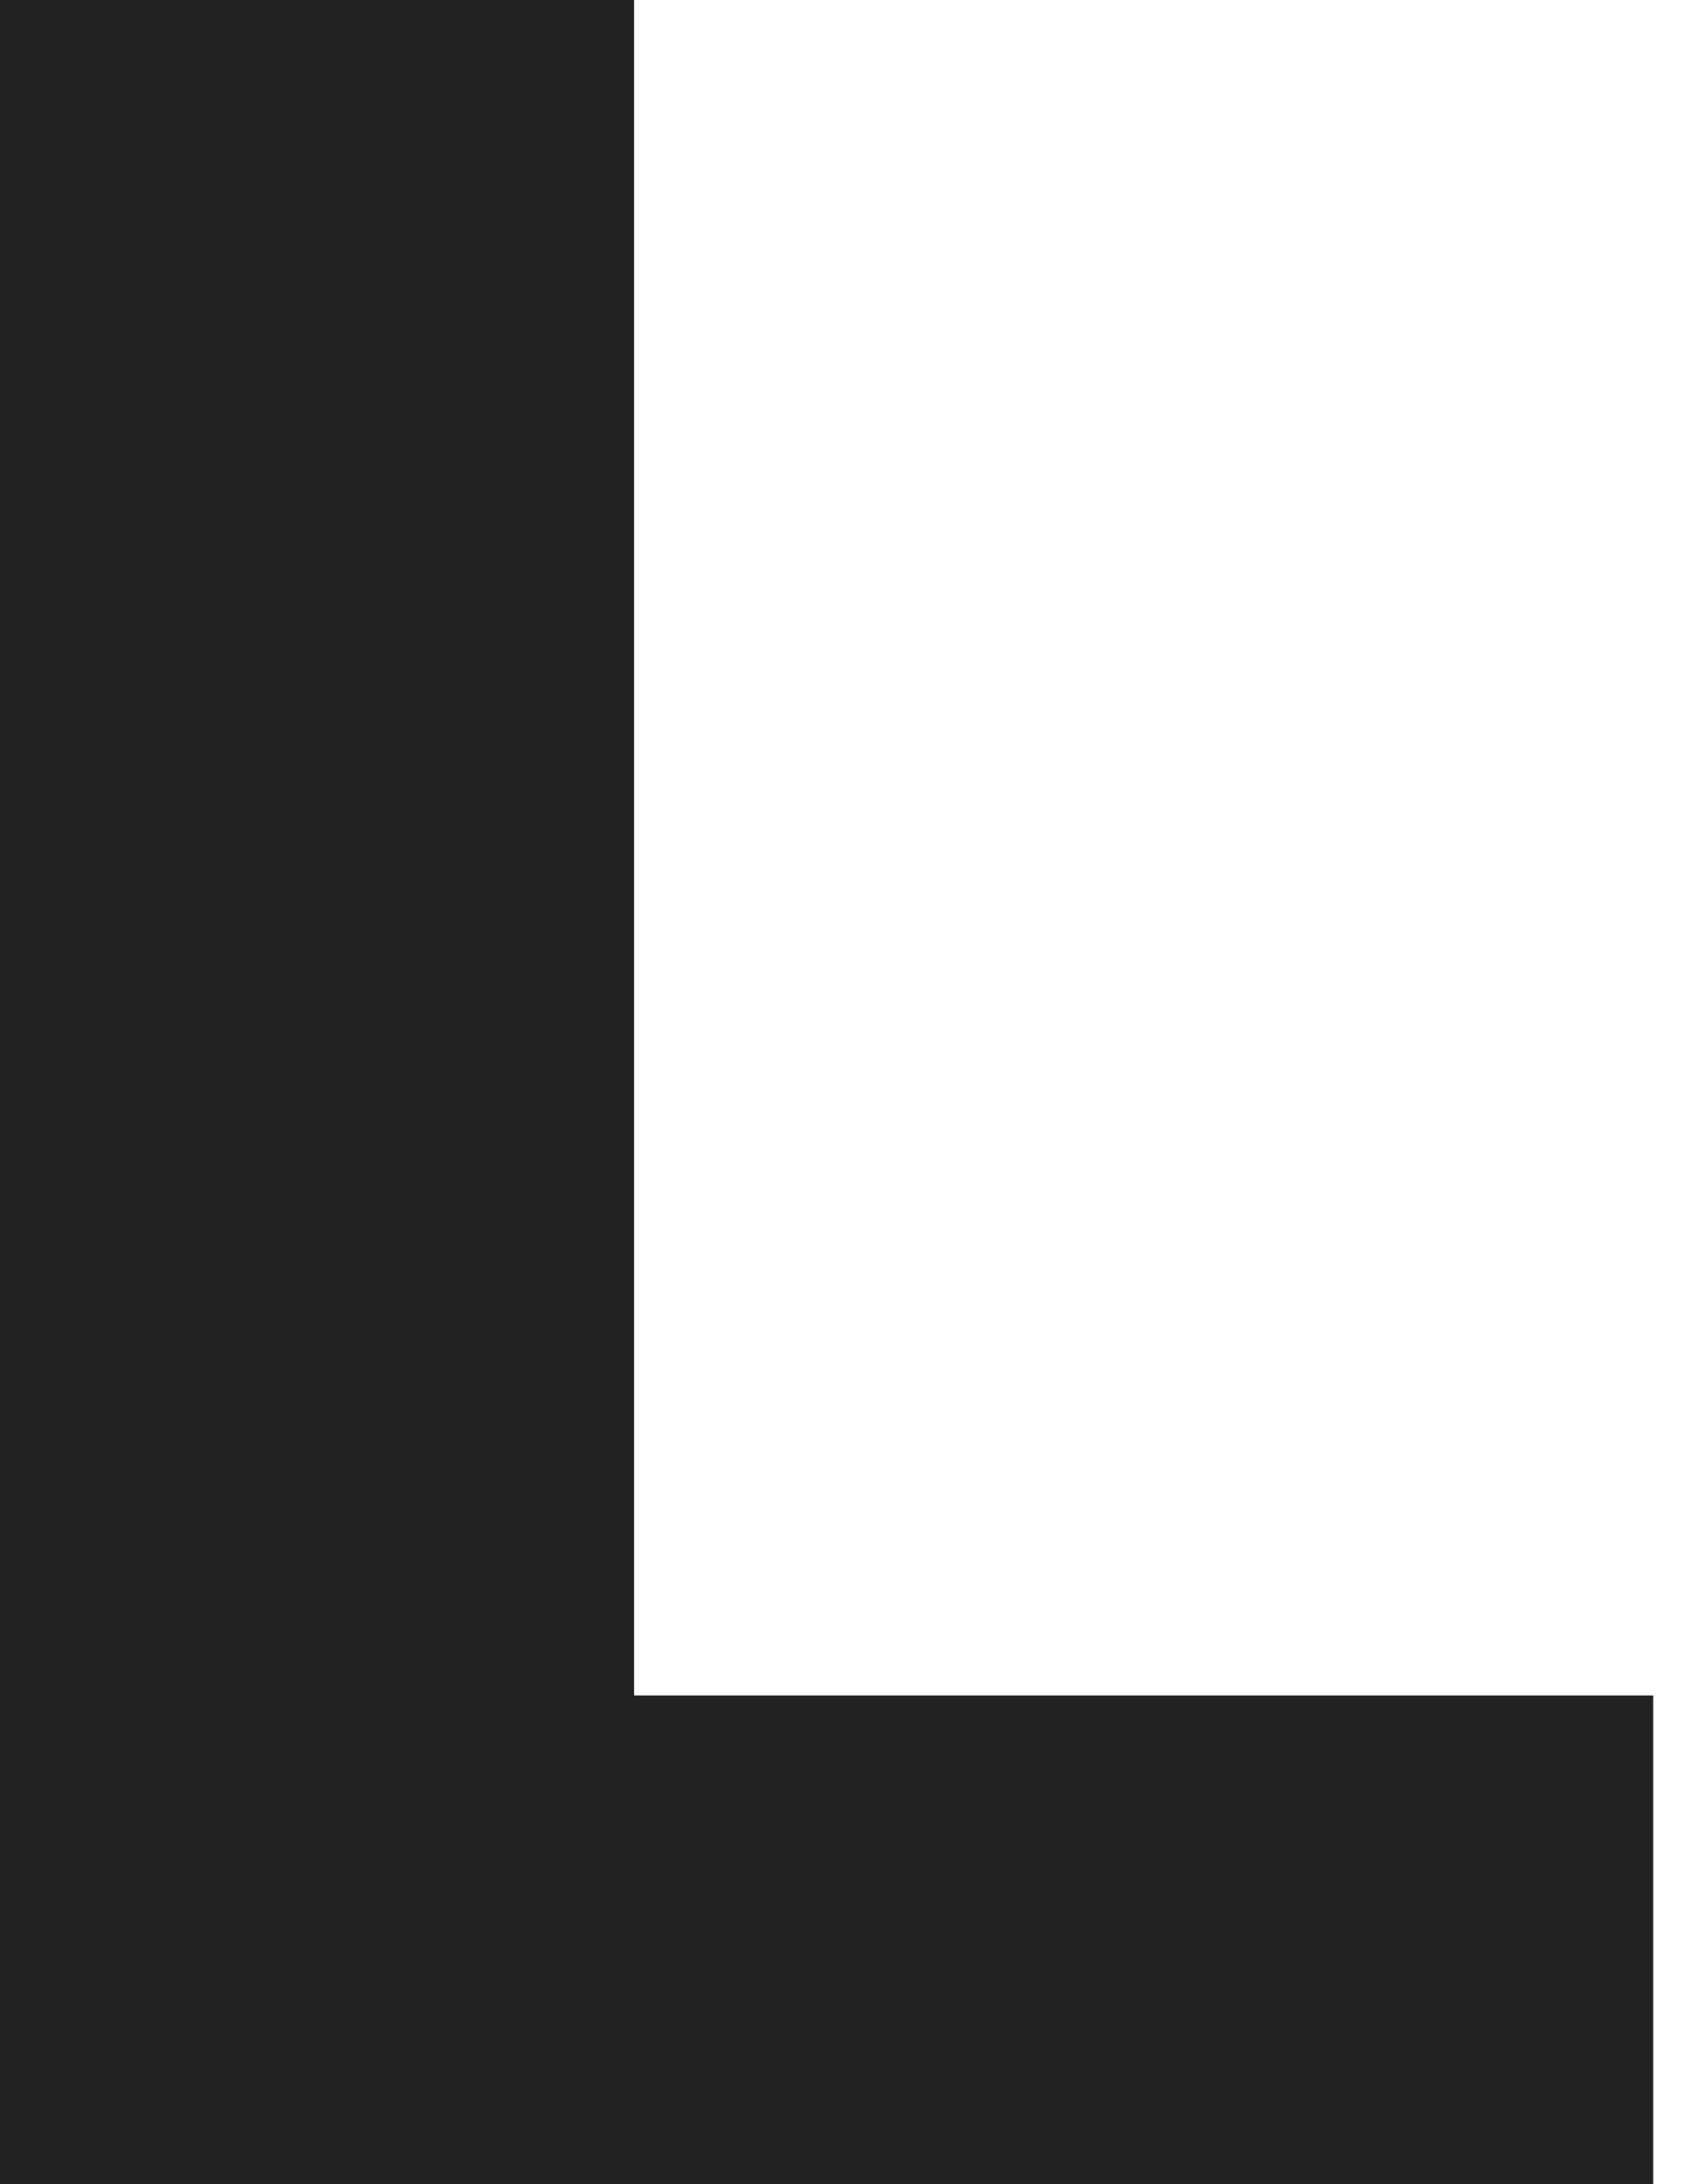
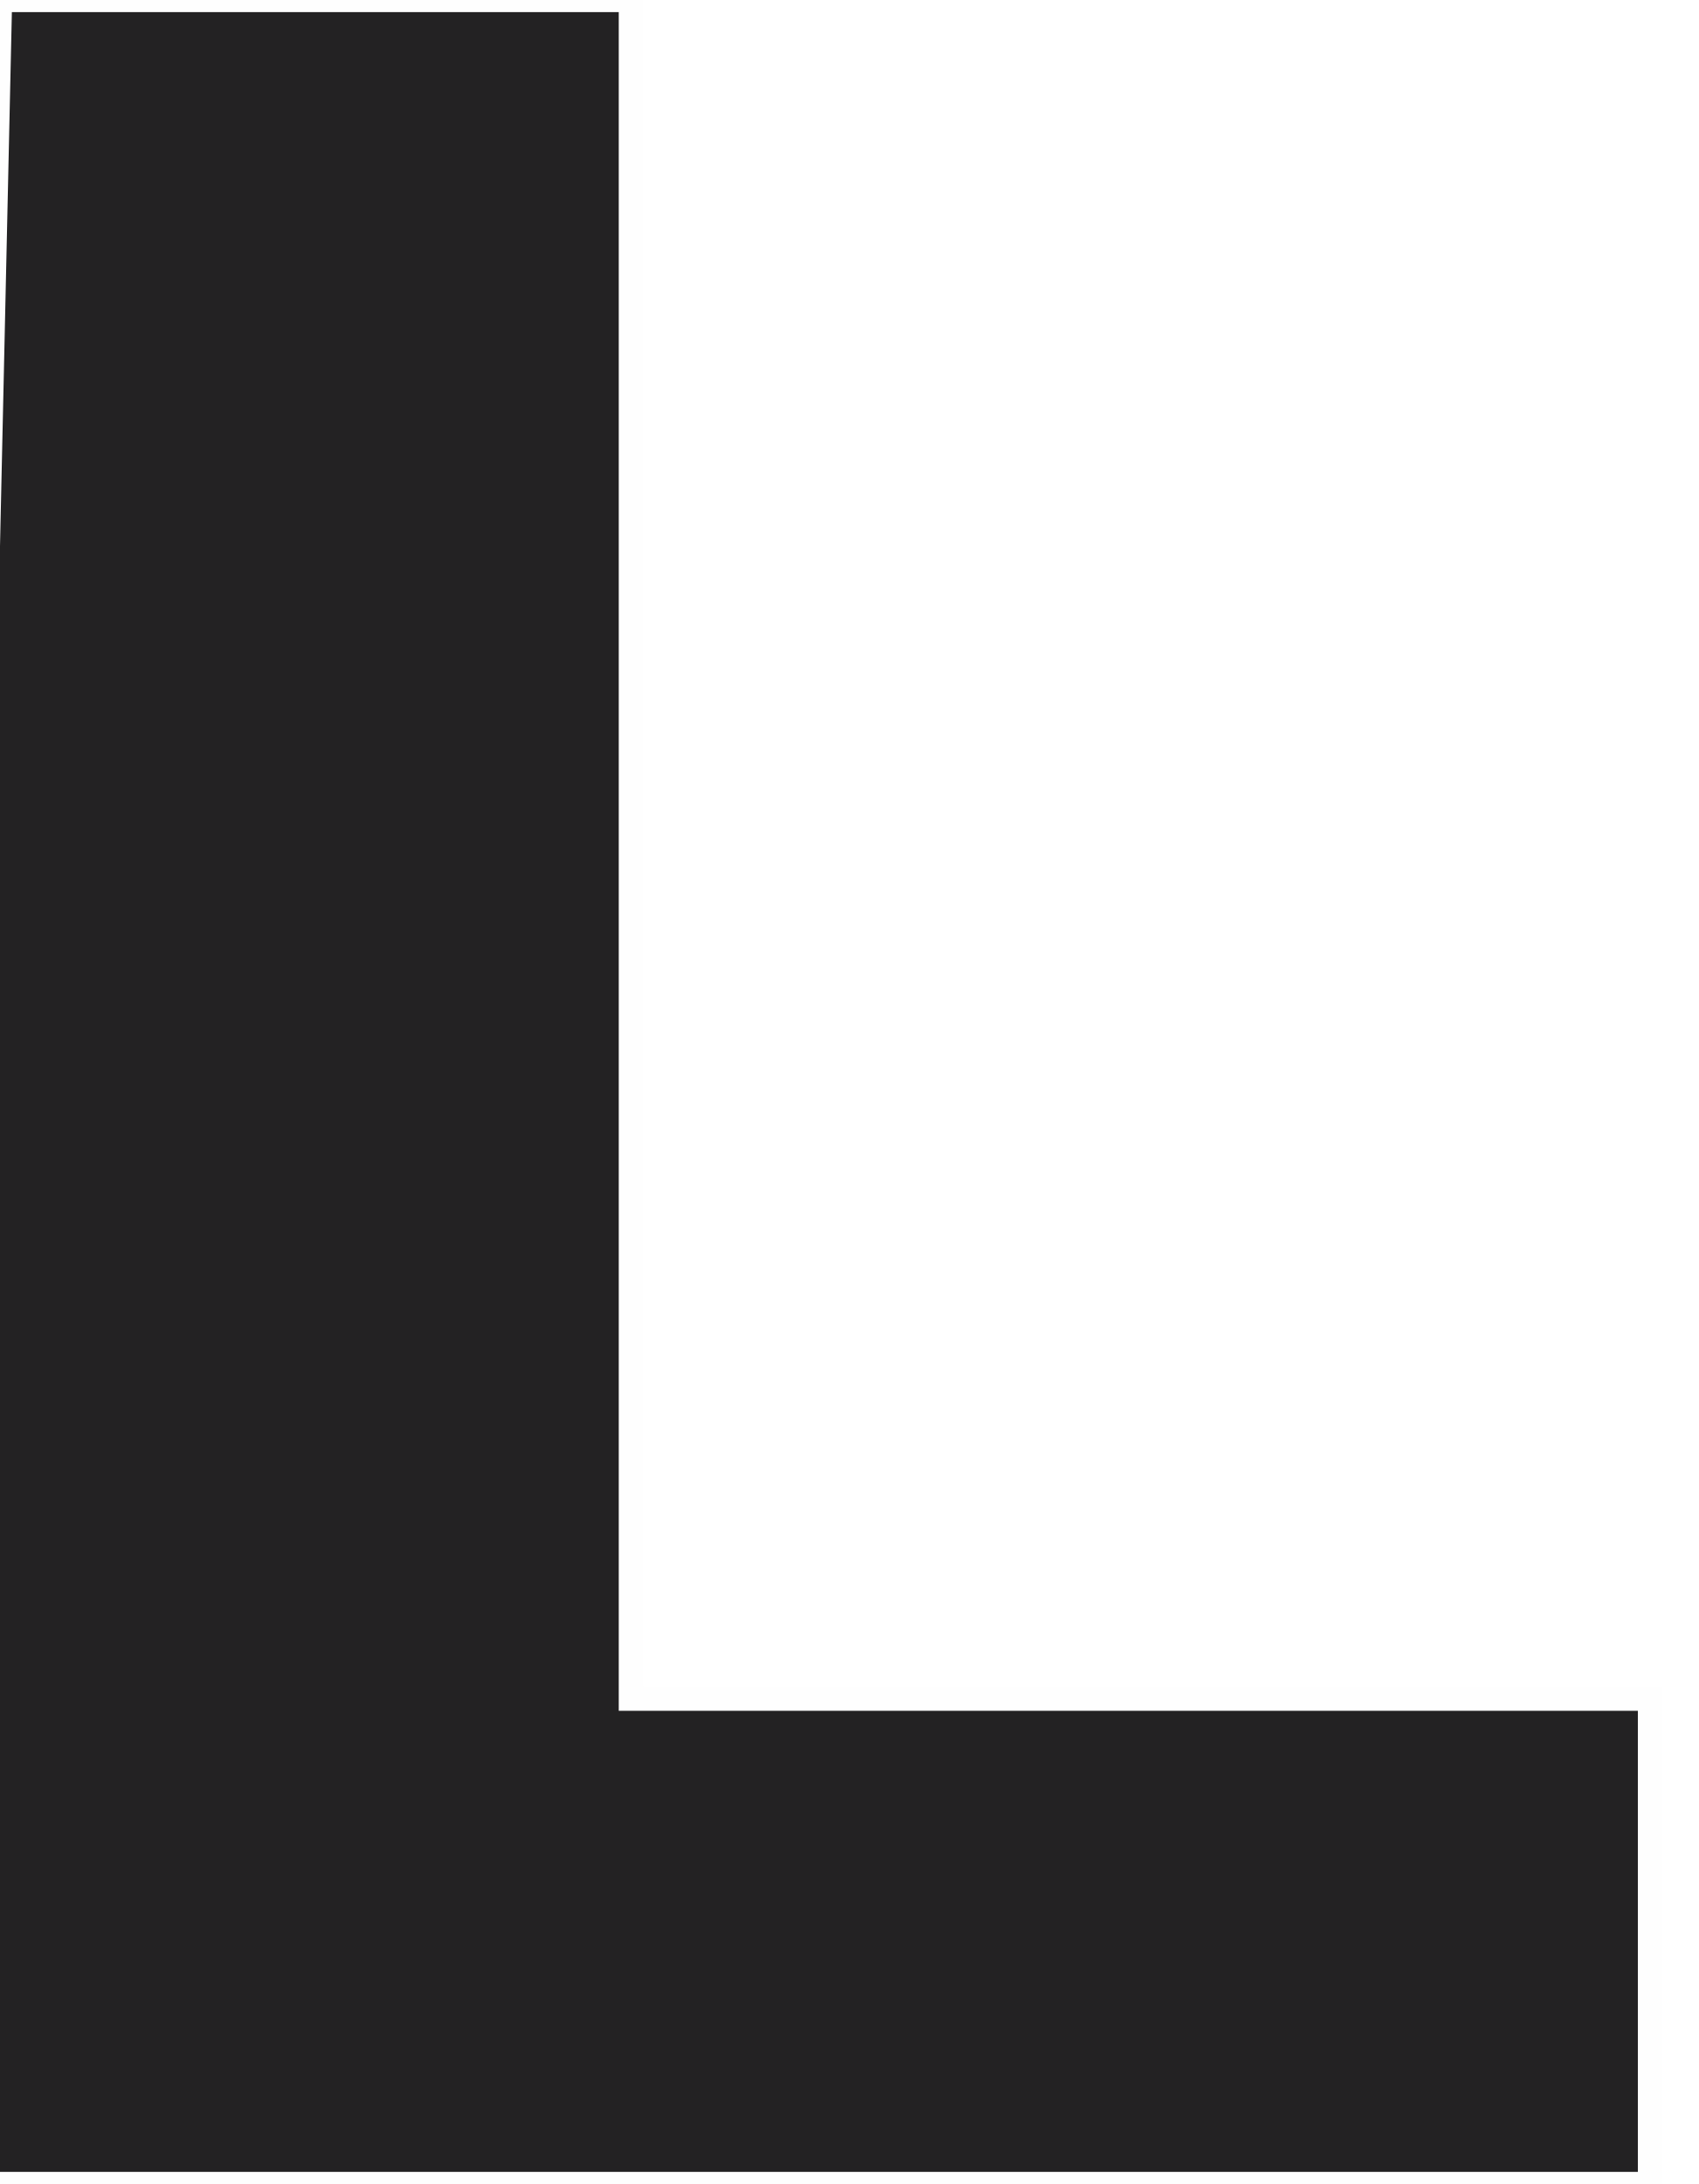
<svg xmlns="http://www.w3.org/2000/svg" id="svg8" version="1.1" viewBox="0 0 70 90" height="90mm" width="70mm">
  <defs id="defs2" />
  <g>
-     <path id="path855" d="m 0,0 h 26 v 70 h 42 v 20 h -70 z" style="fill:#232223;fill-opacity:1;stroke:#232223;stroke-width:0.265px;stroke-linecap:butt;stroke-linejoin:miter;stroke-opacity:1" />
+     <path class="logo_path logo_l" d="m 0,0 h 26 v 70 h 42 v 20 h -70 z" style="fill:#232223;fill-opacity:1;stroke:#fefefe;stroke-width:1px;stroke-linecap:butt;stroke-linejoin:miter;stroke-opacity:1" />
  </g>
</svg>
